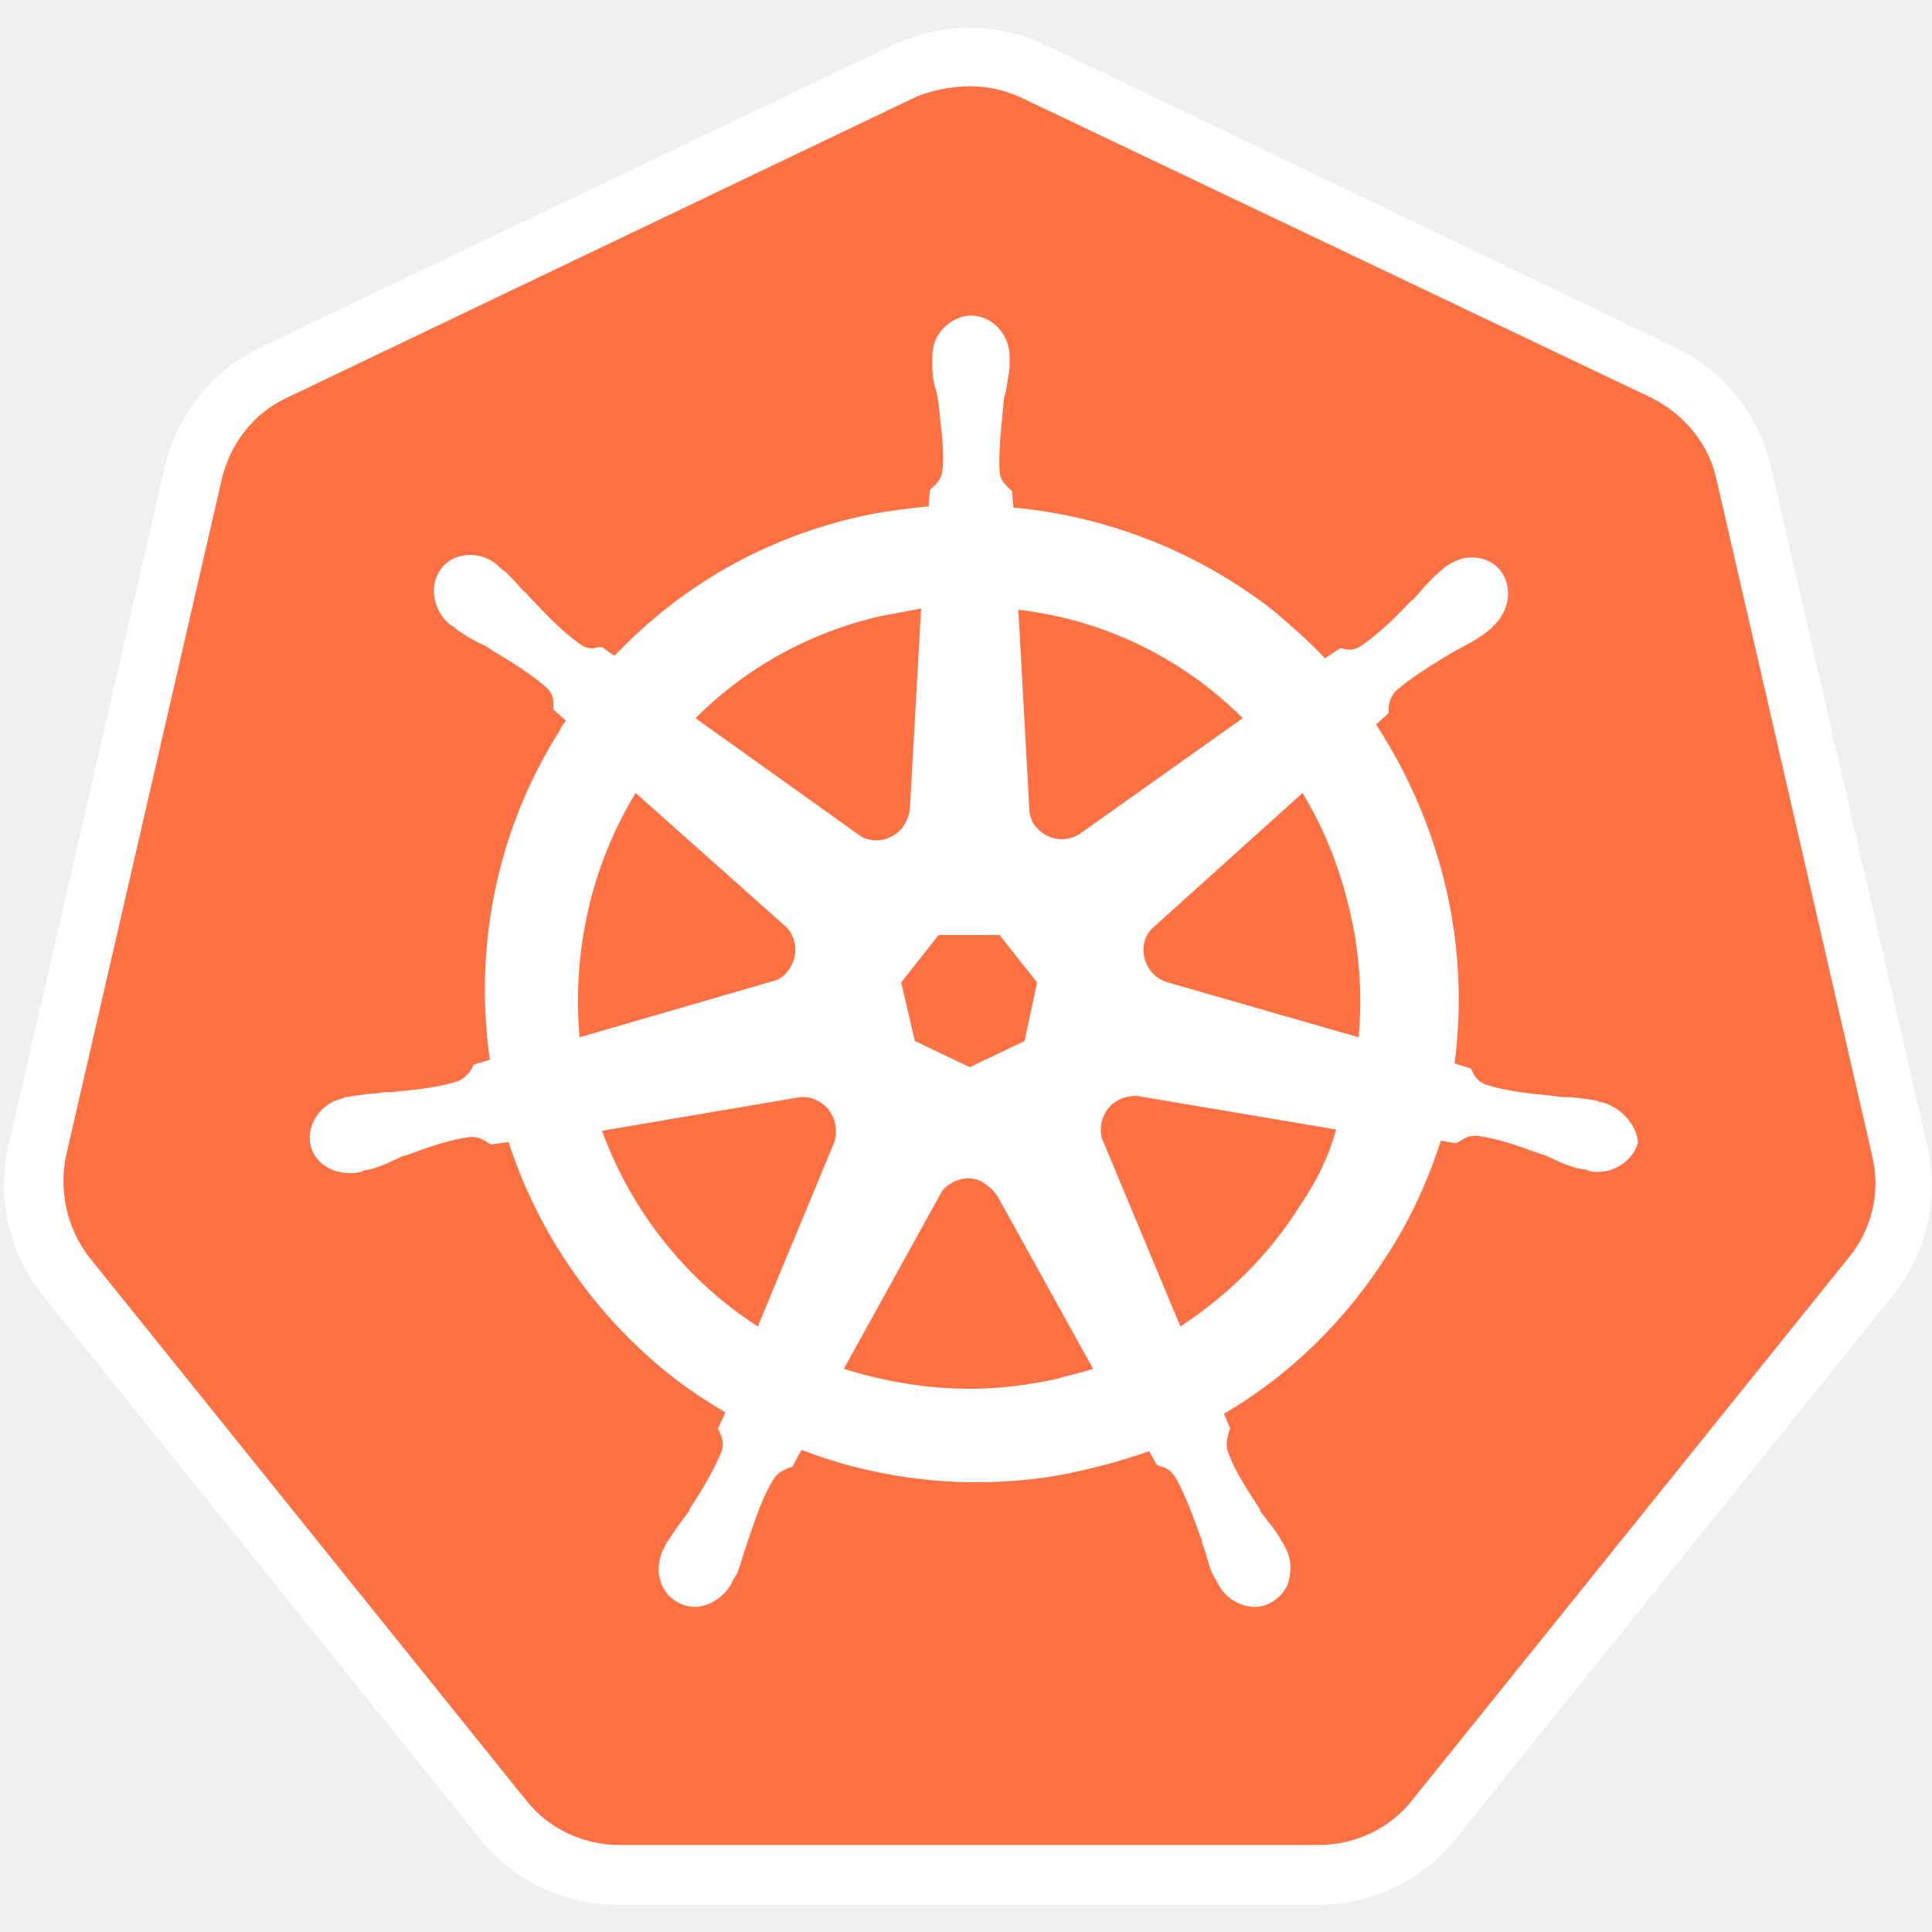
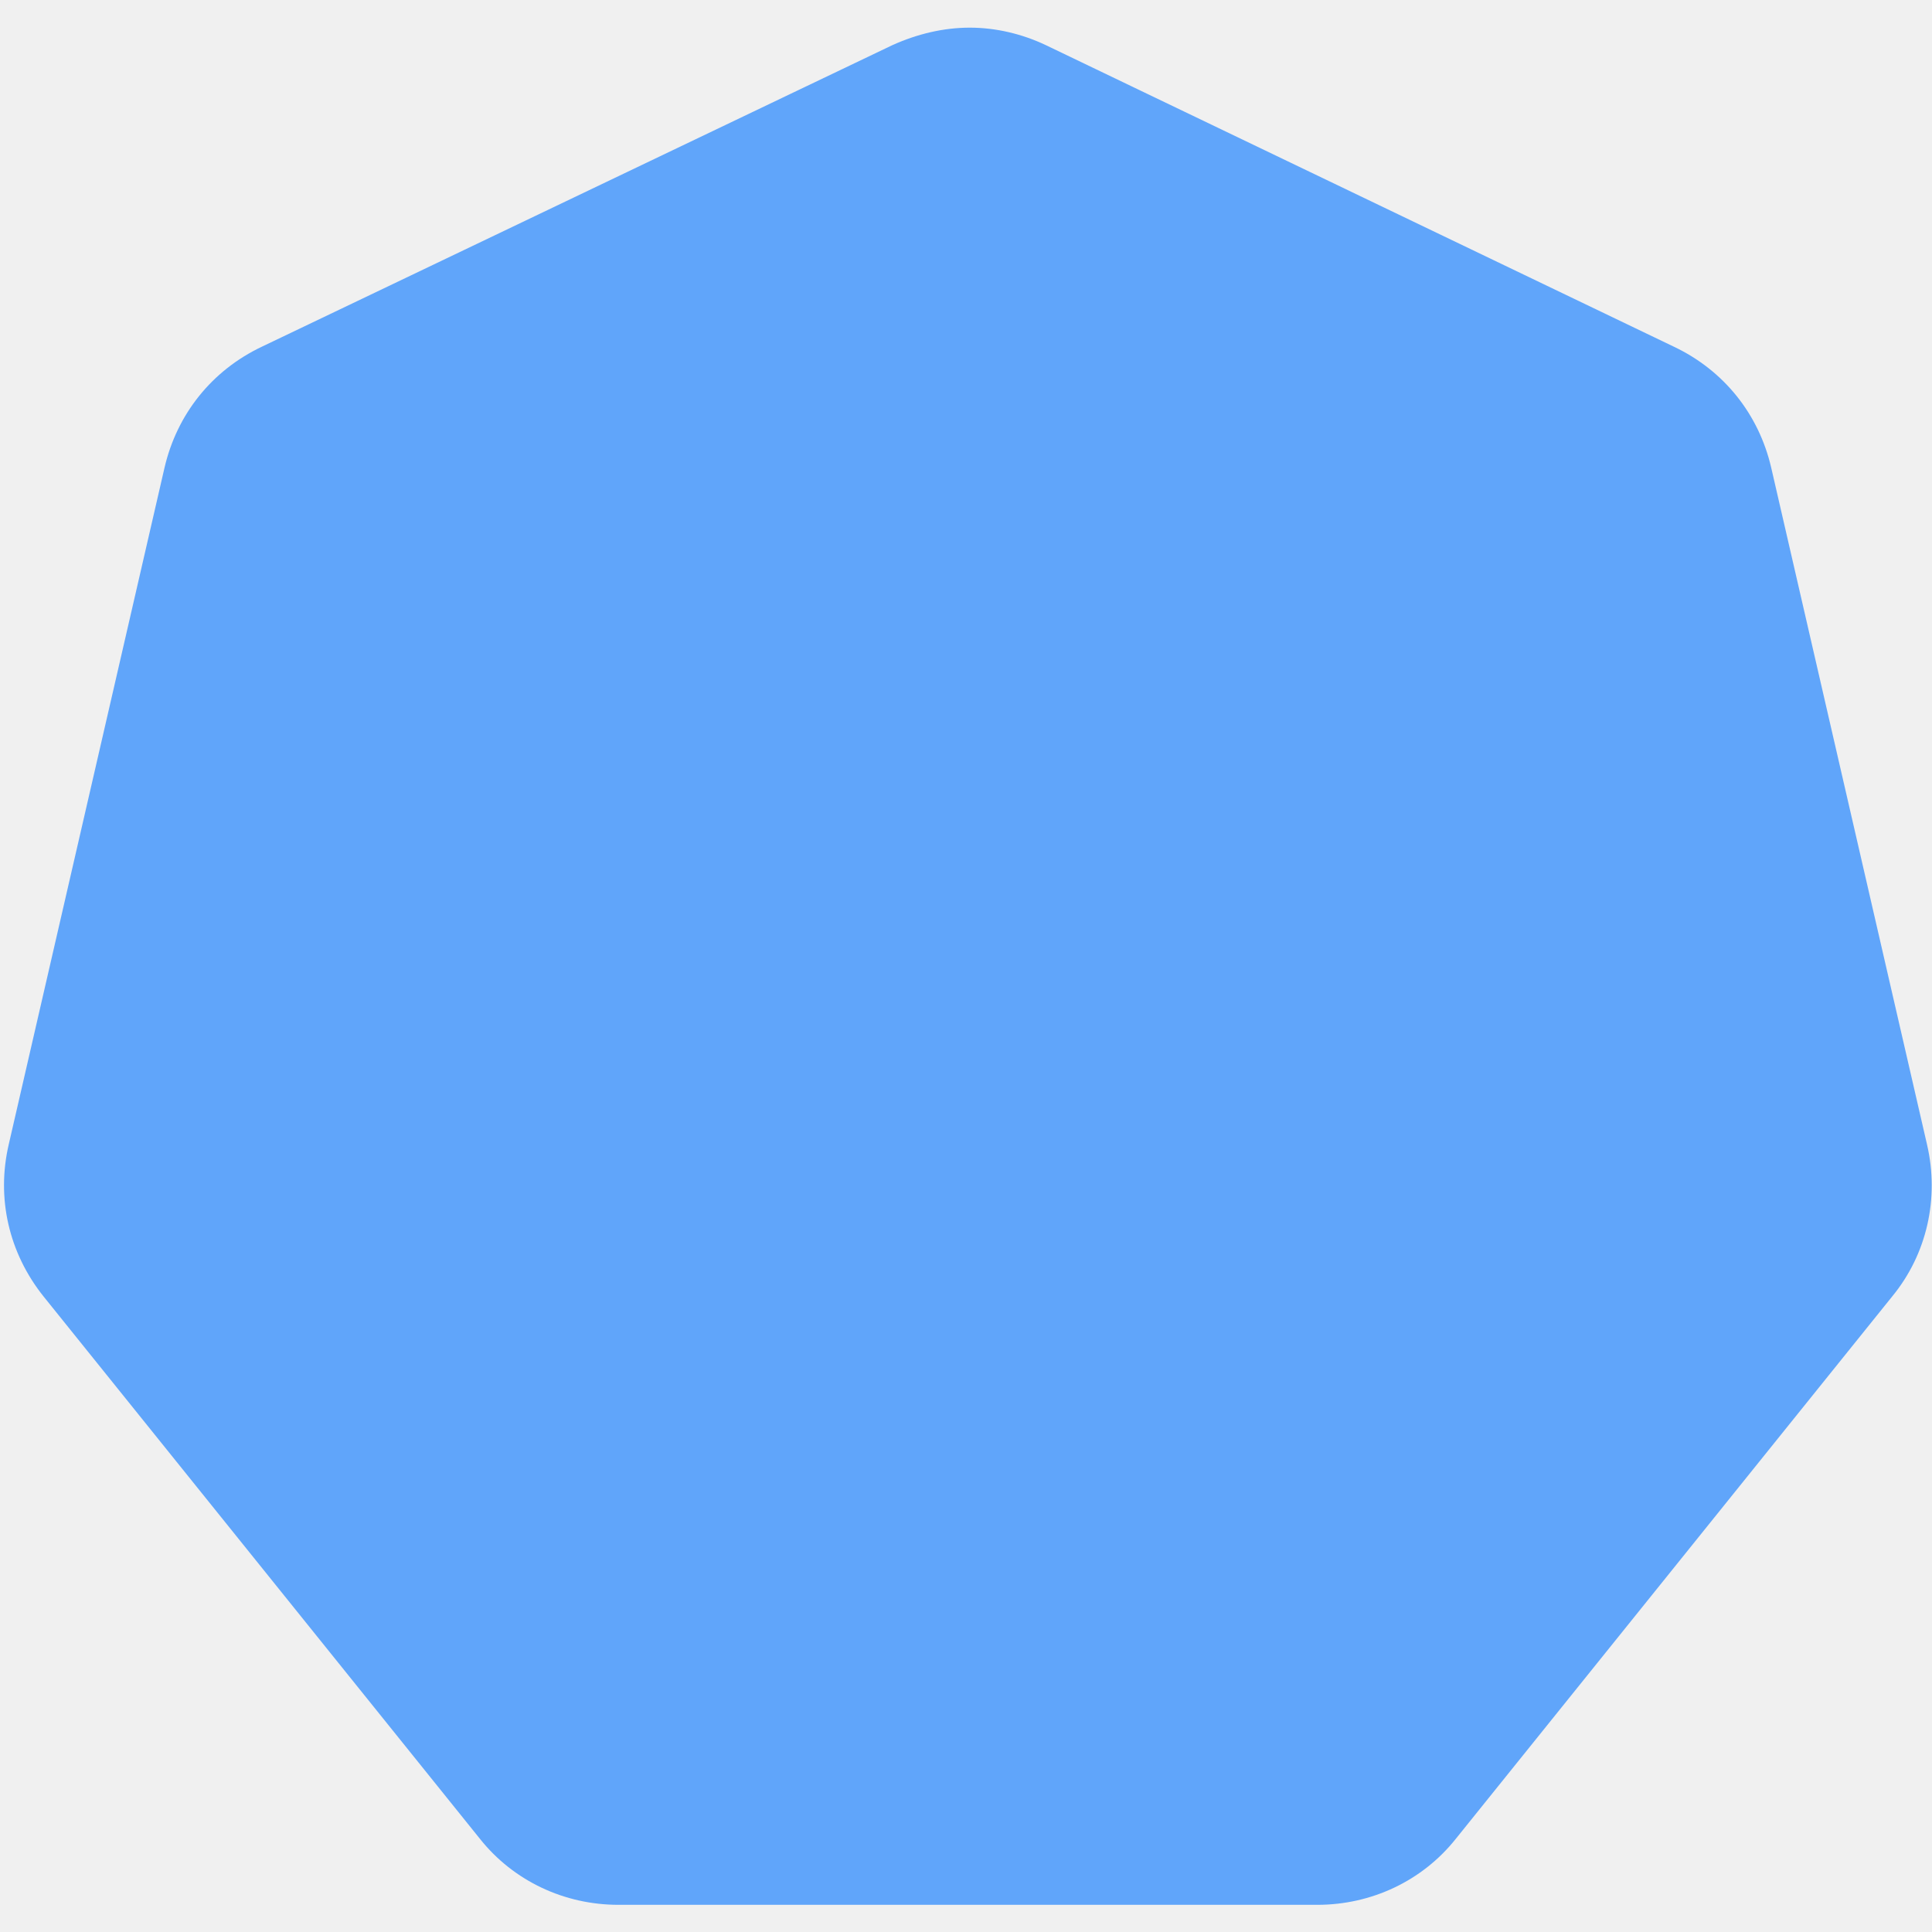
<svg xmlns="http://www.w3.org/2000/svg" width="48px" height="48px" viewBox="0 -3.5 256 256" version="1.1" preserveAspectRatio="xMidYMid">
  <g>
-     <path d="M82.085,244.934 C76.139,244.934 70.524,242.292 66.725,237.502 L8.919,165.657 C5.12,160.867 3.634,154.756 5.12,148.81 L25.765,59.128 C27.086,53.182 31.05,48.392 36.501,45.75 L120.072,5.781 C122.715,4.459 125.688,3.799 128.661,3.799 C131.634,3.799 134.606,4.459 137.249,5.781 L220.821,45.585 C226.271,48.227 230.235,53.017 231.556,58.963 L252.201,148.645 C253.523,154.591 252.201,160.702 248.403,165.492 L190.596,237.337 C186.797,241.961 181.182,244.769 175.236,244.769 L82.085,244.934 L82.085,244.934 Z" fill="#FF7043" />
-     <path d="M128.495,7.928 C130.808,7.928 133.12,8.423 135.267,9.414 L218.839,49.218 C223.133,51.365 226.436,55.329 227.427,59.954 L248.072,149.636 C249.228,154.426 248.072,159.381 244.934,163.179 L187.128,235.025 C184.155,238.823 179.53,240.97 174.741,240.97 L82.085,240.97 C77.295,240.97 72.671,238.823 69.698,235.025 L11.892,163.179 C8.919,159.381 7.763,154.426 8.754,149.636 L29.399,59.954 C30.555,55.164 33.693,51.2 37.987,49.218 L121.559,9.249 C123.706,8.423 126.183,7.928 128.495,7.928 L128.495,7.928 Z M128.495,0.165 L128.495,0.165 C125.027,0.165 121.559,0.991 118.255,2.477 L34.684,42.446 C28.077,45.585 23.453,51.365 21.801,58.467 L1.156,148.15 C-0.495,155.252 1.156,162.519 5.781,168.299 L63.587,240.145 C68.046,245.76 74.818,248.898 81.92,248.898 L174.575,248.898 C181.677,248.898 188.449,245.76 192.908,240.145 L250.715,168.299 C255.339,162.684 256.991,155.252 255.339,148.15 L234.694,58.467 C233.043,51.365 228.418,45.585 221.812,42.446 L138.57,2.477 C135.432,0.991 131.964,0.165 128.495,0.165 L128.495,0.165 L128.495,0.165 Z" fill="#FFFFFF" />
-     <path d="M212.232,142.534 L212.232,142.534 L212.232,142.534 C212.067,142.534 212.067,142.534 212.232,142.534 L212.067,142.534 C211.902,142.534 211.737,142.534 211.737,142.369 C211.406,142.369 211.076,142.204 210.746,142.204 C209.59,142.039 208.599,141.874 207.608,141.874 C207.112,141.874 206.617,141.874 205.956,141.708 L205.791,141.708 C202.323,141.378 199.515,141.048 196.872,140.222 C195.716,139.726 195.386,139.066 195.055,138.405 C195.055,138.24 194.89,138.24 194.89,138.075 L194.89,138.075 L192.743,137.414 C193.734,129.817 193.404,121.889 191.587,114.126 C189.77,106.364 186.632,99.097 182.338,92.49 L183.99,91.004 L183.99,90.674 C183.99,89.848 184.155,89.022 184.815,88.196 C186.797,86.379 189.275,84.893 192.248,83.076 L192.248,83.076 C192.743,82.746 193.239,82.581 193.734,82.25 C194.725,81.755 195.551,81.259 196.542,80.599 C196.707,80.434 197.037,80.268 197.368,79.938 C197.533,79.773 197.698,79.773 197.698,79.608 L197.698,79.608 C200.01,77.626 200.506,74.323 198.854,72.175 C198.028,71.019 196.542,70.359 195.055,70.359 C193.734,70.359 192.578,70.854 191.422,71.68 L191.422,71.68 L191.422,71.68 C191.257,71.845 191.257,71.845 191.092,72.01 C190.761,72.175 190.596,72.506 190.266,72.671 C189.44,73.497 188.779,74.157 188.119,74.983 C187.788,75.314 187.458,75.809 186.963,76.139 L186.963,76.139 C184.65,78.617 182.503,80.599 180.356,82.085 C179.861,82.415 179.365,82.581 178.87,82.581 C178.539,82.581 178.209,82.581 177.879,82.415 L177.548,82.415 L177.548,82.415 L175.566,83.737 C173.419,81.425 171.107,79.443 168.795,77.461 C158.885,69.698 146.828,64.908 134.276,63.752 L134.111,61.605 C133.946,61.44 133.946,61.44 133.781,61.275 C133.285,60.779 132.625,60.284 132.459,59.128 C132.294,56.485 132.625,53.512 132.955,50.209 L132.955,50.044 C132.955,49.548 133.12,48.888 133.285,48.392 C133.45,47.401 133.615,46.41 133.781,45.254 L133.781,44.263 L133.781,43.768 L133.781,43.768 L133.781,43.768 C133.781,40.795 131.468,38.317 128.661,38.317 C127.339,38.317 126.018,38.978 125.027,39.969 C124.036,40.96 123.541,42.281 123.541,43.768 L123.541,43.768 L123.541,43.768 L123.541,44.098 L123.541,45.089 C123.541,46.245 123.706,47.236 124.036,48.227 C124.201,48.723 124.201,49.218 124.366,49.879 L124.366,50.044 C124.697,53.347 125.192,56.32 124.862,58.963 C124.697,60.119 124.036,60.614 123.541,61.11 C123.375,61.275 123.375,61.275 123.21,61.44 L123.21,61.44 L123.045,63.587 C120.072,63.917 117.099,64.248 114.126,64.908 C101.409,67.716 90.178,74.157 81.425,83.406 L79.773,82.25 L79.443,82.25 C79.112,82.25 78.782,82.415 78.452,82.415 C77.956,82.415 77.461,82.25 76.965,81.92 C74.818,80.434 72.671,78.286 70.359,75.809 L70.359,75.809 C70.028,75.479 69.698,74.983 69.203,74.653 C68.542,73.827 67.881,73.166 67.055,72.341 C66.89,72.175 66.56,72.01 66.23,71.68 C66.065,71.515 65.899,71.515 65.899,71.35 L65.899,71.35 C64.908,70.524 63.587,70.028 62.266,70.028 C60.779,70.028 59.293,70.689 58.467,71.845 C56.815,73.992 57.311,77.295 59.623,79.277 L59.623,79.277 L59.623,79.277 C59.788,79.277 59.788,79.443 59.954,79.443 C60.284,79.608 60.449,79.938 60.779,80.103 C61.77,80.764 62.596,81.259 63.587,81.755 C64.083,81.92 64.578,82.25 65.074,82.581 L65.074,82.581 C68.046,84.397 70.524,85.884 72.506,87.701 C73.332,88.526 73.332,89.352 73.332,90.178 L73.332,90.508 L73.332,90.508 L74.983,91.995 C74.653,92.49 74.323,92.821 74.157,93.316 C65.899,106.364 62.761,121.724 64.908,136.919 L62.761,137.579 C62.761,137.745 62.596,137.745 62.596,137.91 C62.266,138.57 61.77,139.231 60.779,139.726 C58.302,140.552 55.329,140.883 51.861,141.213 L51.695,141.213 C51.2,141.213 50.539,141.213 50.044,141.378 C49.053,141.378 48.062,141.543 46.906,141.708 C46.575,141.708 46.245,141.874 45.915,141.874 C45.75,141.874 45.585,141.874 45.419,142.039 L45.419,142.039 L45.419,142.039 C42.446,142.699 40.63,145.507 41.125,148.15 C41.621,150.462 43.768,151.948 46.41,151.948 C46.906,151.948 47.236,151.948 47.732,151.783 L47.732,151.783 L47.732,151.783 C47.897,151.783 48.062,151.783 48.062,151.618 C48.392,151.618 48.723,151.453 49.053,151.453 C50.209,151.123 51.035,150.792 52.026,150.297 C52.521,150.132 53.017,149.801 53.512,149.636 L53.677,149.636 C56.815,148.48 59.623,147.489 62.266,147.159 L62.596,147.159 C63.587,147.159 64.248,147.654 64.743,147.985 C64.908,147.985 64.908,148.15 65.074,148.15 L65.074,148.15 L67.386,147.819 C71.35,160.041 78.947,170.942 89.022,178.87 C91.334,180.686 93.646,182.173 96.124,183.659 L95.133,185.806 C95.133,185.972 95.298,185.972 95.298,186.137 C95.628,186.797 95.959,187.623 95.628,188.779 C94.637,191.257 93.151,193.734 91.334,196.542 L91.334,196.707 C91.004,197.203 90.674,197.533 90.343,198.028 C89.683,198.854 89.187,199.68 88.526,200.671 C88.361,200.836 88.196,201.166 88.031,201.497 C88.031,201.662 87.866,201.827 87.866,201.827 L87.866,201.827 L87.866,201.827 C86.545,204.635 87.535,207.773 90.013,208.929 C90.674,209.259 91.334,209.425 91.995,209.425 C93.977,209.425 95.959,208.103 96.95,206.286 L96.95,206.286 L96.95,206.286 C96.95,206.121 97.115,205.956 97.115,205.956 C97.28,205.626 97.445,205.295 97.61,205.13 C98.106,203.974 98.271,203.148 98.601,202.157 C98.766,201.662 98.932,201.166 99.097,200.671 L99.097,200.671 C100.253,197.368 101.079,194.725 102.565,192.413 C103.226,191.422 104.052,191.257 104.712,190.926 C104.877,190.926 104.877,190.926 105.043,190.761 L105.043,190.761 L106.199,188.614 C113.466,191.422 121.394,192.908 129.321,192.908 C134.111,192.908 139.066,192.413 143.69,191.257 C146.663,190.596 149.471,189.77 152.279,188.779 L153.27,190.596 C153.435,190.596 153.435,190.596 153.6,190.761 C154.426,190.926 155.086,191.257 155.747,192.248 C157.068,194.56 158.059,197.368 159.215,200.506 L159.215,200.671 C159.381,201.166 159.546,201.662 159.711,202.157 C160.041,203.148 160.206,204.139 160.702,205.13 C160.867,205.461 161.032,205.626 161.197,205.956 C161.197,206.121 161.363,206.286 161.363,206.286 L161.363,206.286 L161.363,206.286 C162.354,208.268 164.335,209.425 166.317,209.425 C166.978,209.425 167.639,209.259 168.299,208.929 C169.455,208.268 170.446,207.277 170.777,205.956 C171.107,204.635 171.107,203.148 170.446,201.827 L170.446,201.827 L170.446,201.827 C170.446,201.662 170.281,201.662 170.281,201.497 C170.116,201.166 169.951,200.836 169.786,200.671 C169.29,199.68 168.63,198.854 167.969,198.028 C167.639,197.533 167.308,197.203 166.978,196.707 L166.978,196.542 C165.161,193.734 163.51,191.257 162.684,188.779 C162.354,187.623 162.684,186.963 162.849,186.137 C162.849,185.972 163.014,185.972 163.014,185.806 L163.014,185.806 L162.188,183.825 C170.942,178.705 178.374,171.437 183.99,162.519 C186.963,157.894 189.275,152.774 190.926,147.654 L192.908,147.985 C193.074,147.985 193.074,147.819 193.239,147.819 C193.899,147.489 194.395,146.994 195.386,146.994 L195.716,146.994 C198.359,147.324 201.166,148.315 204.305,149.471 L204.47,149.471 C204.965,149.636 205.461,149.966 205.956,150.132 C206.947,150.627 207.773,150.957 208.929,151.288 C209.259,151.288 209.59,151.453 209.92,151.453 C210.085,151.453 210.25,151.453 210.415,151.618 L210.415,151.618 C210.911,151.783 211.241,151.783 211.737,151.783 C214.214,151.783 216.361,150.132 217.022,147.985 C217.022,146.003 215.205,143.36 212.232,142.534 L212.232,142.534 Z M135.763,134.441 L128.495,137.91 L121.228,134.441 L119.412,126.679 L124.366,120.403 L132.459,120.403 L137.414,126.679 L135.763,134.441 L135.763,134.441 Z M178.87,117.265 C180.191,122.88 180.521,128.495 180.026,133.946 L154.756,126.679 C152.444,126.018 151.123,123.706 151.618,121.394 C151.783,120.733 152.114,120.072 152.609,119.577 L172.594,101.574 C175.401,106.199 177.548,111.484 178.87,117.265 L178.87,117.265 Z M164.666,91.665 L143.03,107.025 C141.213,108.181 138.735,107.85 137.249,106.034 C136.754,105.538 136.588,104.877 136.423,104.217 L134.937,77.295 C146.333,78.617 156.738,83.737 164.666,91.665 L164.666,91.665 Z M116.769,78.121 C118.586,77.791 120.237,77.461 122.054,77.13 L120.568,103.556 C120.403,105.868 118.586,107.85 116.108,107.85 C115.448,107.85 114.622,107.685 114.126,107.355 L92.16,91.665 C98.932,84.893 107.355,80.268 116.769,78.121 L116.769,78.121 Z M84.232,101.574 L103.886,119.081 C105.703,120.568 105.868,123.375 104.382,125.192 C103.886,125.853 103.226,126.348 102.4,126.514 L76.8,133.946 C75.809,122.715 78.286,111.319 84.232,101.574 L84.232,101.574 Z M79.773,146.333 L106.034,141.874 C108.181,141.708 110.163,143.195 110.658,145.342 C110.823,146.333 110.823,147.159 110.493,147.985 L110.493,147.985 L100.418,172.263 C91.169,166.317 83.737,157.234 79.773,146.333 L79.773,146.333 Z M140.057,179.2 C136.258,180.026 132.459,180.521 128.495,180.521 C122.715,180.521 117.099,179.53 111.814,177.879 L124.862,154.261 C126.183,152.774 128.33,152.114 130.147,153.105 C130.973,153.6 131.634,154.261 132.129,154.921 L132.129,154.921 L144.846,177.879 C143.36,178.374 141.708,178.705 140.057,179.2 L140.057,179.2 Z M172.263,156.243 C168.134,162.849 162.684,168.134 156.408,172.263 L146.003,147.324 C145.507,145.342 146.333,143.195 148.315,142.204 C148.975,141.874 149.801,141.708 150.627,141.708 L177.053,146.168 C176.062,149.801 174.41,153.105 172.263,156.243 L172.263,156.243 Z" fill="#FFFFFF" />
+     <path d="M82.085,244.934 C76.139,244.934 70.524,242.292 66.725,237.502 L8.919,165.657 C5.12,160.867 3.634,154.756 5.12,148.81 L25.765,59.128 C27.086,53.182 31.05,48.392 36.501,45.75 L120.072,5.781 C122.715,4.459 125.688,3.799 128.661,3.799 C131.634,3.799 134.606,4.459 137.249,5.781 L220.821,45.585 C226.271,48.227 230.235,53.017 231.556,58.963 L252.201,148.645 C253.523,154.591 252.201,160.702 248.403,165.492 L190.596,237.337 C186.797,241.961 181.182,244.769 175.236,244.769 L82.085,244.934 L82.085,244.934 Z" fill="#60A5FA" />
+     <path d="M128.495,7.928 C130.808,7.928 133.12,8.423 135.267,9.414 L218.839,49.218 C223.133,51.365 226.436,55.329 227.427,59.954 L248.072,149.636 C249.228,154.426 248.072,159.381 244.934,163.179 L187.128,235.025 C184.155,238.823 179.53,240.97 174.741,240.97 L82.085,240.97 C77.295,240.97 72.671,238.823 69.698,235.025 L11.892,163.179 C8.919,159.381 7.763,154.426 8.754,149.636 L29.399,59.954 C30.555,55.164 33.693,51.2 37.987,49.218 L121.559,9.249 C123.706,8.423 126.183,7.928 128.495,7.928 L128.495,7.928 Z M128.495,0.165 L128.495,0.165 C125.027,0.165 121.559,0.991 118.255,2.477 L34.684,42.446 C28.077,45.585 23.453,51.365 21.801,58.467 L1.156,148.15 C-0.495,155.252 1.156,162.519 5.781,168.299 L63.587,240.145 C68.046,245.76 74.818,248.898 81.92,248.898 L174.575,248.898 C181.677,248.898 188.449,245.76 192.908,240.145 L250.715,168.299 C255.339,162.684 256.991,155.252 255.339,148.15 L234.694,58.467 C233.043,51.365 228.418,45.585 221.812,42.446 L138.57,2.477 C135.432,0.991 131.964,0.165 128.495,0.165 L128.495,0.165 L128.495,0.165 Z" fill="#60A5FA" />
+     <path d="M212.232,142.534 L212.232,142.534 L212.232,142.534 C212.067,142.534 212.067,142.534 212.232,142.534 L212.067,142.534 C211.902,142.534 211.737,142.534 211.737,142.369 C211.406,142.369 211.076,142.204 210.746,142.204 C209.59,142.039 208.599,141.874 207.608,141.874 C207.112,141.874 206.617,141.874 205.956,141.708 L205.791,141.708 C202.323,141.378 199.515,141.048 196.872,140.222 C195.716,139.726 195.386,139.066 195.055,138.405 C195.055,138.24 194.89,138.24 194.89,138.075 L194.89,138.075 L192.743,137.414 C193.734,129.817 193.404,121.889 191.587,114.126 C189.77,106.364 186.632,99.097 182.338,92.49 L183.99,91.004 L183.99,90.674 C183.99,89.848 184.155,89.022 184.815,88.196 C186.797,86.379 189.275,84.893 192.248,83.076 L192.248,83.076 C192.743,82.746 193.239,82.581 193.734,82.25 C194.725,81.755 195.551,81.259 196.542,80.599 C196.707,80.434 197.037,80.268 197.368,79.938 C197.533,79.773 197.698,79.773 197.698,79.608 L197.698,79.608 C200.01,77.626 200.506,74.323 198.854,72.175 C198.028,71.019 196.542,70.359 195.055,70.359 C193.734,70.359 192.578,70.854 191.422,71.68 L191.422,71.68 L191.422,71.68 C191.257,71.845 191.257,71.845 191.092,72.01 C190.761,72.175 190.596,72.506 190.266,72.671 C189.44,73.497 188.779,74.157 188.119,74.983 C187.788,75.314 187.458,75.809 186.963,76.139 L186.963,76.139 C184.65,78.617 182.503,80.599 180.356,82.085 C179.861,82.415 179.365,82.581 178.87,82.581 C178.539,82.581 178.209,82.581 177.879,82.415 L177.548,82.415 L177.548,82.415 L175.566,83.737 C173.419,81.425 171.107,79.443 168.795,77.461 C158.885,69.698 146.828,64.908 134.276,63.752 L134.111,61.605 C133.946,61.44 133.946,61.44 133.781,61.275 C133.285,60.779 132.625,60.284 132.459,59.128 C132.294,56.485 132.625,53.512 132.955,50.209 L132.955,50.044 C132.955,49.548 133.12,48.888 133.285,48.392 C133.45,47.401 133.615,46.41 133.781,45.254 L133.781,44.263 L133.781,43.768 L133.781,43.768 L133.781,43.768 C133.781,40.795 131.468,38.317 128.661,38.317 C127.339,38.317 126.018,38.978 125.027,39.969 C124.036,40.96 123.541,42.281 123.541,43.768 L123.541,43.768 L123.541,43.768 L123.541,44.098 L123.541,45.089 C123.541,46.245 123.706,47.236 124.036,48.227 C124.201,48.723 124.201,49.218 124.366,49.879 L124.366,50.044 C124.697,53.347 125.192,56.32 124.862,58.963 C124.697,60.119 124.036,60.614 123.541,61.11 C123.375,61.275 123.375,61.275 123.21,61.44 L123.21,61.44 L123.045,63.587 C120.072,63.917 117.099,64.248 114.126,64.908 C101.409,67.716 90.178,74.157 81.425,83.406 L79.773,82.25 L79.443,82.25 C79.112,82.25 78.782,82.415 78.452,82.415 C77.956,82.415 77.461,82.25 76.965,81.92 C74.818,80.434 72.671,78.286 70.359,75.809 L70.359,75.809 C70.028,75.479 69.698,74.983 69.203,74.653 C68.542,73.827 67.881,73.166 67.055,72.341 C66.89,72.175 66.56,72.01 66.23,71.68 C66.065,71.515 65.899,71.515 65.899,71.35 L65.899,71.35 C64.908,70.524 63.587,70.028 62.266,70.028 C60.779,70.028 59.293,70.689 58.467,71.845 C56.815,73.992 57.311,77.295 59.623,79.277 L59.623,79.277 L59.623,79.277 C59.788,79.277 59.788,79.443 59.954,79.443 C60.284,79.608 60.449,79.938 60.779,80.103 C61.77,80.764 62.596,81.259 63.587,81.755 C64.083,81.92 64.578,82.25 65.074,82.581 L65.074,82.581 C68.046,84.397 70.524,85.884 72.506,87.701 C73.332,88.526 73.332,89.352 73.332,90.178 L73.332,90.508 L73.332,90.508 L74.983,91.995 C74.653,92.49 74.323,92.821 74.157,93.316 C65.899,106.364 62.761,121.724 64.908,136.919 L62.761,137.579 C62.761,137.745 62.596,137.745 62.596,137.91 C62.266,138.57 61.77,139.231 60.779,139.726 C58.302,140.552 55.329,140.883 51.861,141.213 L51.695,141.213 C51.2,141.213 50.539,141.213 50.044,141.378 C49.053,141.378 48.062,141.543 46.906,141.708 C46.575,141.708 46.245,141.874 45.915,141.874 C45.75,141.874 45.585,141.874 45.419,142.039 L45.419,142.039 L45.419,142.039 C42.446,142.699 40.63,145.507 41.125,148.15 C41.621,150.462 43.768,151.948 46.41,151.948 C46.906,151.948 47.236,151.948 47.732,151.783 L47.732,151.783 L47.732,151.783 C47.897,151.783 48.062,151.783 48.062,151.618 C48.392,151.618 48.723,151.453 49.053,151.453 C50.209,151.123 51.035,150.792 52.026,150.297 C52.521,150.132 53.017,149.801 53.512,149.636 L53.677,149.636 C56.815,148.48 59.623,147.489 62.266,147.159 L62.596,147.159 C63.587,147.159 64.248,147.654 64.743,147.985 C64.908,147.985 64.908,148.15 65.074,148.15 L65.074,148.15 L67.386,147.819 C71.35,160.041 78.947,170.942 89.022,178.87 C91.334,180.686 93.646,182.173 96.124,183.659 L95.133,185.806 C95.133,185.972 95.298,185.972 95.298,186.137 C95.628,186.797 95.959,187.623 95.628,188.779 C94.637,191.257 93.151,193.734 91.334,196.542 L91.334,196.707 C91.004,197.203 90.674,197.533 90.343,198.028 C89.683,198.854 89.187,199.68 88.526,200.671 C88.361,200.836 88.196,201.166 88.031,201.497 C88.031,201.662 87.866,201.827 87.866,201.827 L87.866,201.827 L87.866,201.827 C86.545,204.635 87.535,207.773 90.013,208.929 C90.674,209.259 91.334,209.425 91.995,209.425 C93.977,209.425 95.959,208.103 96.95,206.286 L96.95,206.286 L96.95,206.286 C96.95,206.121 97.115,205.956 97.115,205.956 C97.28,205.626 97.445,205.295 97.61,205.13 C98.106,203.974 98.271,203.148 98.601,202.157 C98.766,201.662 98.932,201.166 99.097,200.671 L99.097,200.671 C100.253,197.368 101.079,194.725 102.565,192.413 C103.226,191.422 104.052,191.257 104.712,190.926 C104.877,190.926 104.877,190.926 105.043,190.761 L105.043,190.761 L106.199,188.614 C113.466,191.422 121.394,192.908 129.321,192.908 C134.111,192.908 139.066,192.413 143.69,191.257 C146.663,190.596 149.471,189.77 152.279,188.779 L153.27,190.596 C153.435,190.596 153.435,190.596 153.6,190.761 C154.426,190.926 155.086,191.257 155.747,192.248 C157.068,194.56 158.059,197.368 159.215,200.506 L159.215,200.671 C159.381,201.166 159.546,201.662 159.711,202.157 C160.041,203.148 160.206,204.139 160.702,205.13 C160.867,205.461 161.032,205.626 161.197,205.956 C161.197,206.121 161.363,206.286 161.363,206.286 L161.363,206.286 L161.363,206.286 C162.354,208.268 164.335,209.425 166.317,209.425 C166.978,209.425 167.639,209.259 168.299,208.929 C169.455,208.268 170.446,207.277 170.777,205.956 C171.107,204.635 171.107,203.148 170.446,201.827 L170.446,201.827 L170.446,201.827 C170.446,201.662 170.281,201.662 170.281,201.497 C170.116,201.166 169.951,200.836 169.786,200.671 C169.29,199.68 168.63,198.854 167.969,198.028 C167.639,197.533 167.308,197.203 166.978,196.707 L166.978,196.542 C165.161,193.734 163.51,191.257 162.684,188.779 C162.354,187.623 162.684,186.963 162.849,186.137 C162.849,185.972 163.014,185.972 163.014,185.806 L163.014,185.806 L162.188,183.825 C170.942,178.705 178.374,171.437 183.99,162.519 C186.963,157.894 189.275,152.774 190.926,147.654 L192.908,147.985 C193.074,147.985 193.074,147.819 193.239,147.819 C193.899,147.489 194.395,146.994 195.386,146.994 L195.716,146.994 C198.359,147.324 201.166,148.315 204.305,149.471 L204.47,149.471 C204.965,149.636 205.461,149.966 205.956,150.132 C206.947,150.627 207.773,150.957 208.929,151.288 C209.259,151.288 209.59,151.453 209.92,151.453 C210.085,151.453 210.25,151.453 210.415,151.618 L210.415,151.618 C210.911,151.783 211.241,151.783 211.737,151.783 C214.214,151.783 216.361,150.132 217.022,147.985 C217.022,146.003 215.205,143.36 212.232,142.534 L212.232,142.534 Z M135.763,134.441 L128.495,137.91 L121.228,134.441 L119.412,126.679 L124.366,120.403 L132.459,120.403 L137.414,126.679 L135.763,134.441 L135.763,134.441 Z M178.87,117.265 C180.191,122.88 180.521,128.495 180.026,133.946 L154.756,126.679 C152.444,126.018 151.123,123.706 151.618,121.394 C151.783,120.733 152.114,120.072 152.609,119.577 L172.594,101.574 C175.401,106.199 177.548,111.484 178.87,117.265 L178.87,117.265 Z M164.666,91.665 L143.03,107.025 C141.213,108.181 138.735,107.85 137.249,106.034 C136.754,105.538 136.588,104.877 136.423,104.217 L134.937,77.295 C146.333,78.617 156.738,83.737 164.666,91.665 L164.666,91.665 Z M116.769,78.121 C118.586,77.791 120.237,77.461 122.054,77.13 L120.568,103.556 C120.403,105.868 118.586,107.85 116.108,107.85 C115.448,107.85 114.622,107.685 114.126,107.355 L92.16,91.665 C98.932,84.893 107.355,80.268 116.769,78.121 L116.769,78.121 Z M84.232,101.574 L103.886,119.081 C105.703,120.568 105.868,123.375 104.382,125.192 C103.886,125.853 103.226,126.348 102.4,126.514 L76.8,133.946 C75.809,122.715 78.286,111.319 84.232,101.574 L84.232,101.574 Z M79.773,146.333 L106.034,141.874 C108.181,141.708 110.163,143.195 110.658,145.342 C110.823,146.333 110.823,147.159 110.493,147.985 L110.493,147.985 L100.418,172.263 C91.169,166.317 83.737,157.234 79.773,146.333 L79.773,146.333 Z M140.057,179.2 C136.258,180.026 132.459,180.521 128.495,180.521 C122.715,180.521 117.099,179.53 111.814,177.879 L124.862,154.261 C126.183,152.774 128.33,152.114 130.147,153.105 C130.973,153.6 131.634,154.261 132.129,154.921 L132.129,154.921 L144.846,177.879 C143.36,178.374 141.708,178.705 140.057,179.2 L140.057,179.2 Z M172.263,156.243 C168.134,162.849 162.684,168.134 156.408,172.263 L146.003,147.324 C145.507,145.342 146.333,143.195 148.315,142.204 C148.975,141.874 149.801,141.708 150.627,141.708 L177.053,146.168 C176.062,149.801 174.41,153.105 172.263,156.243 L172.263,156.243 Z" fill="#60A5FA" />
  </g>
</svg>
